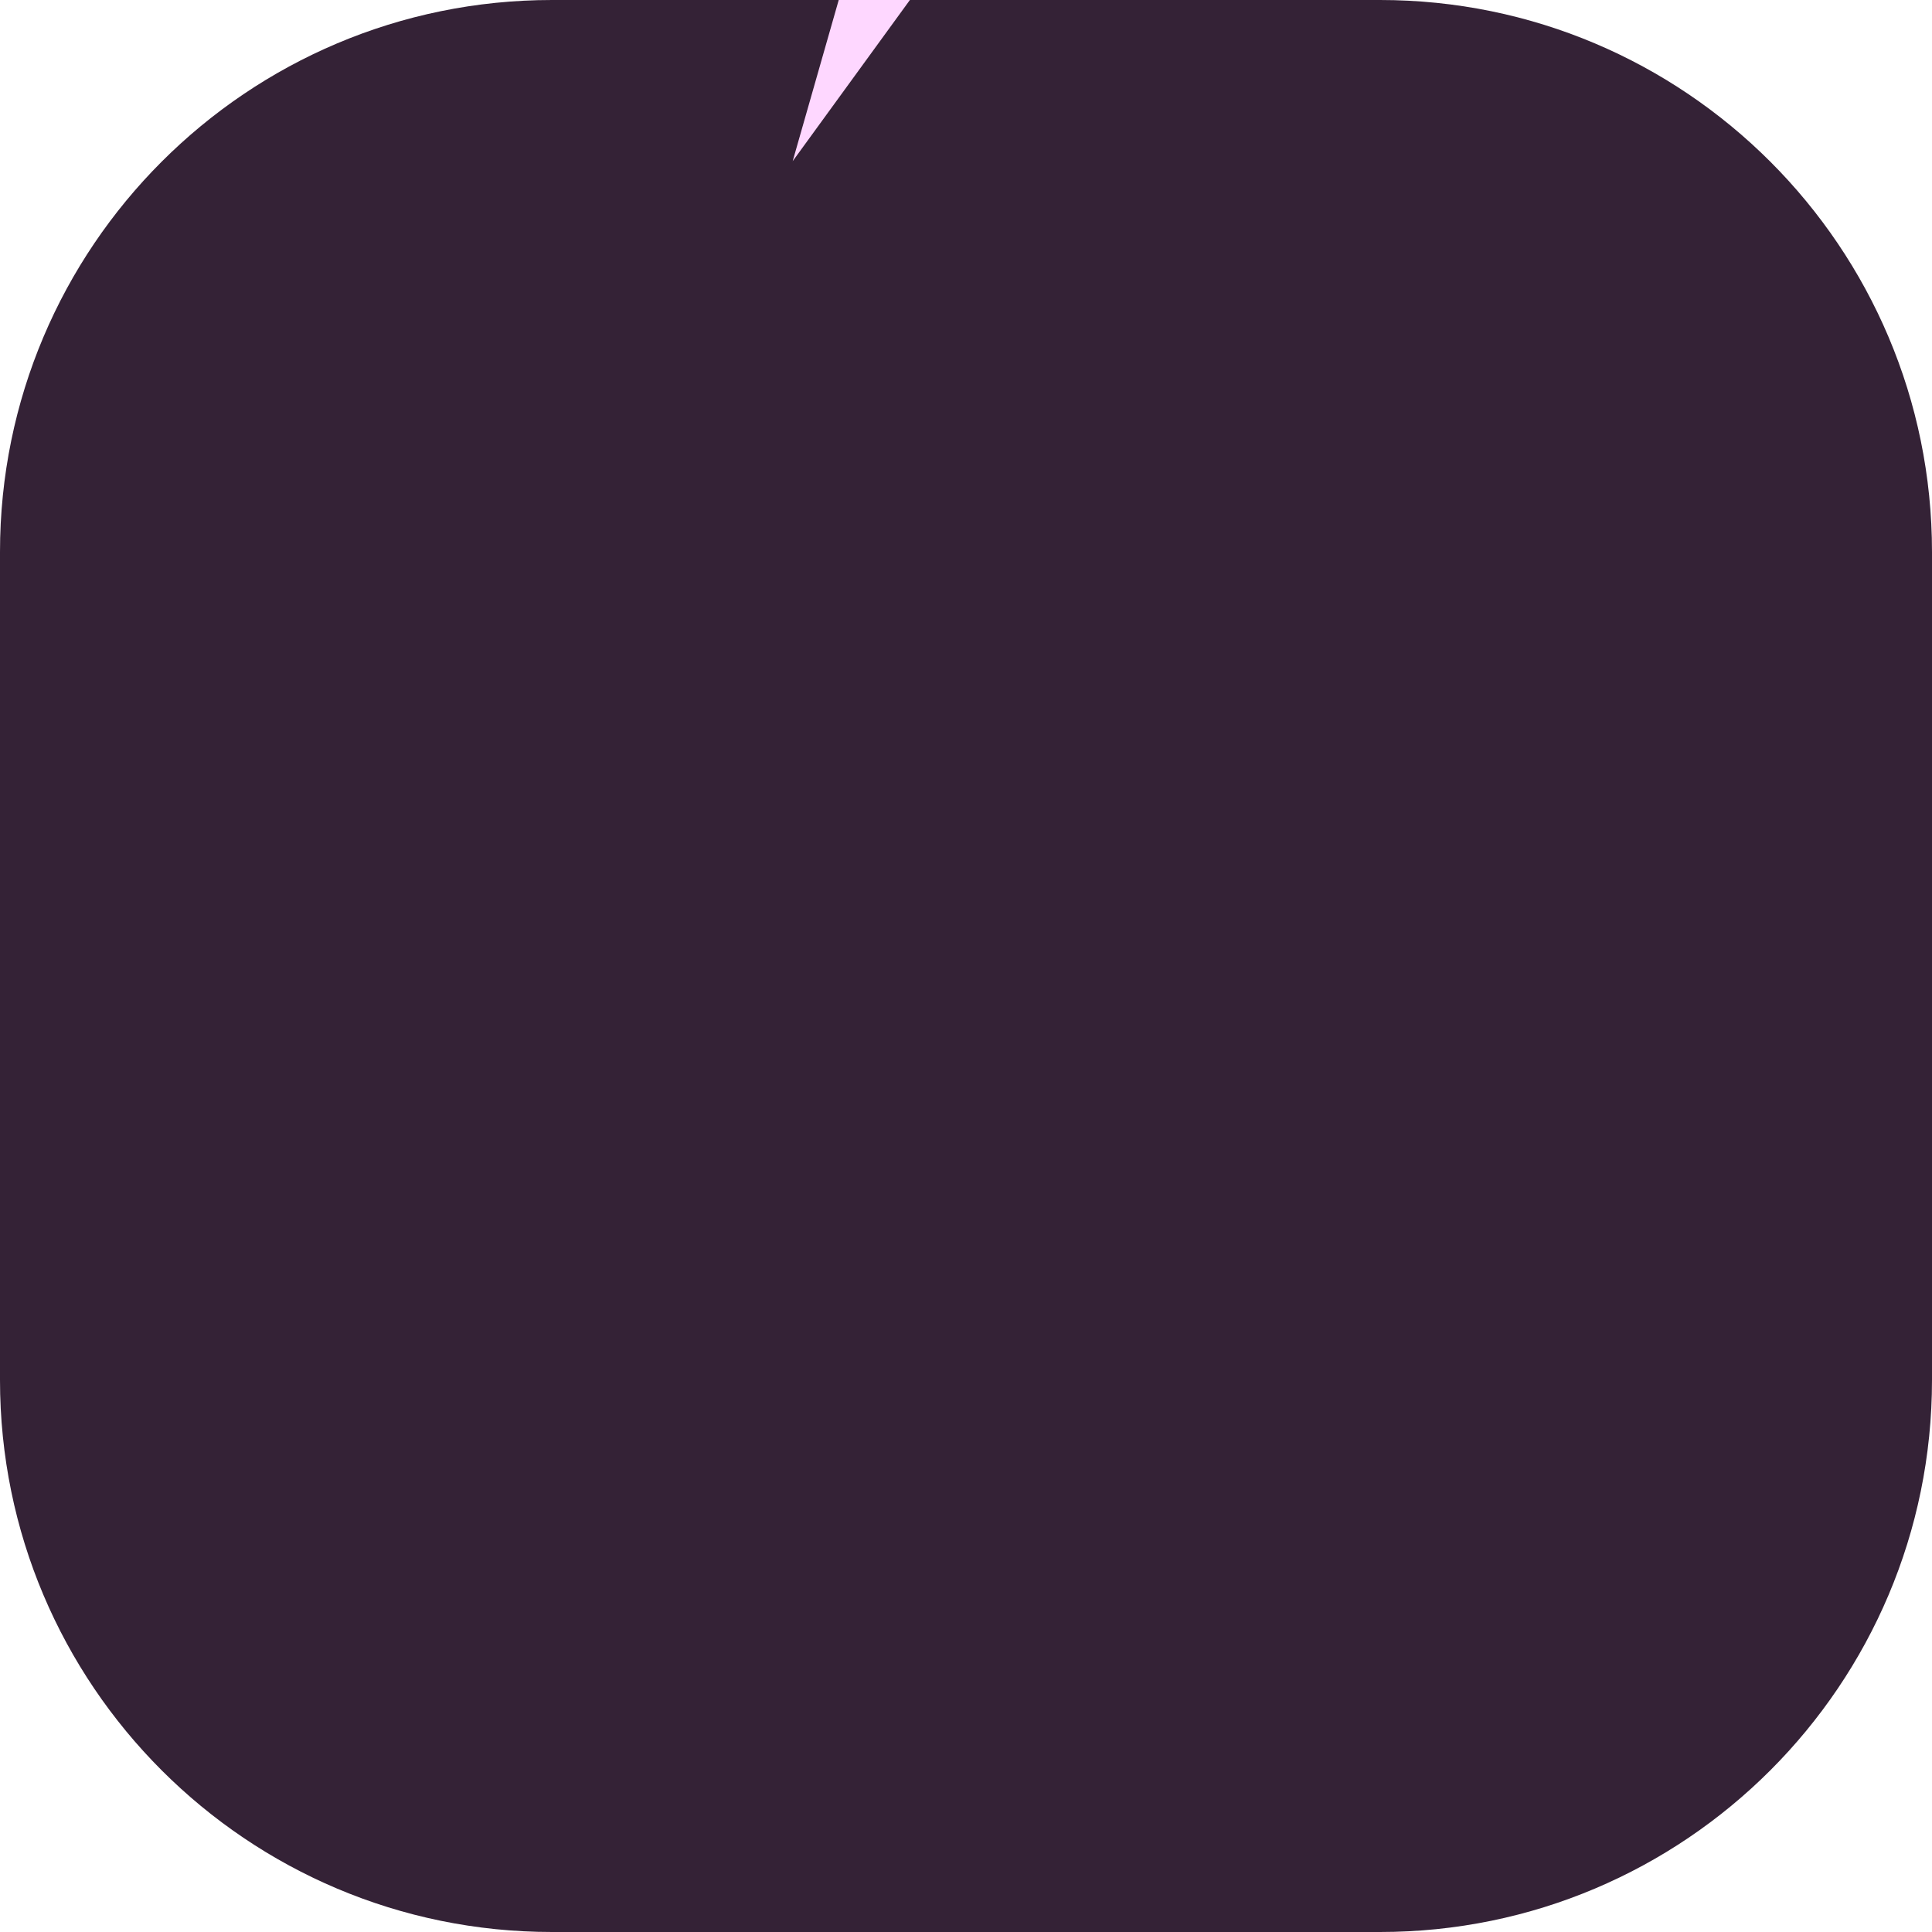
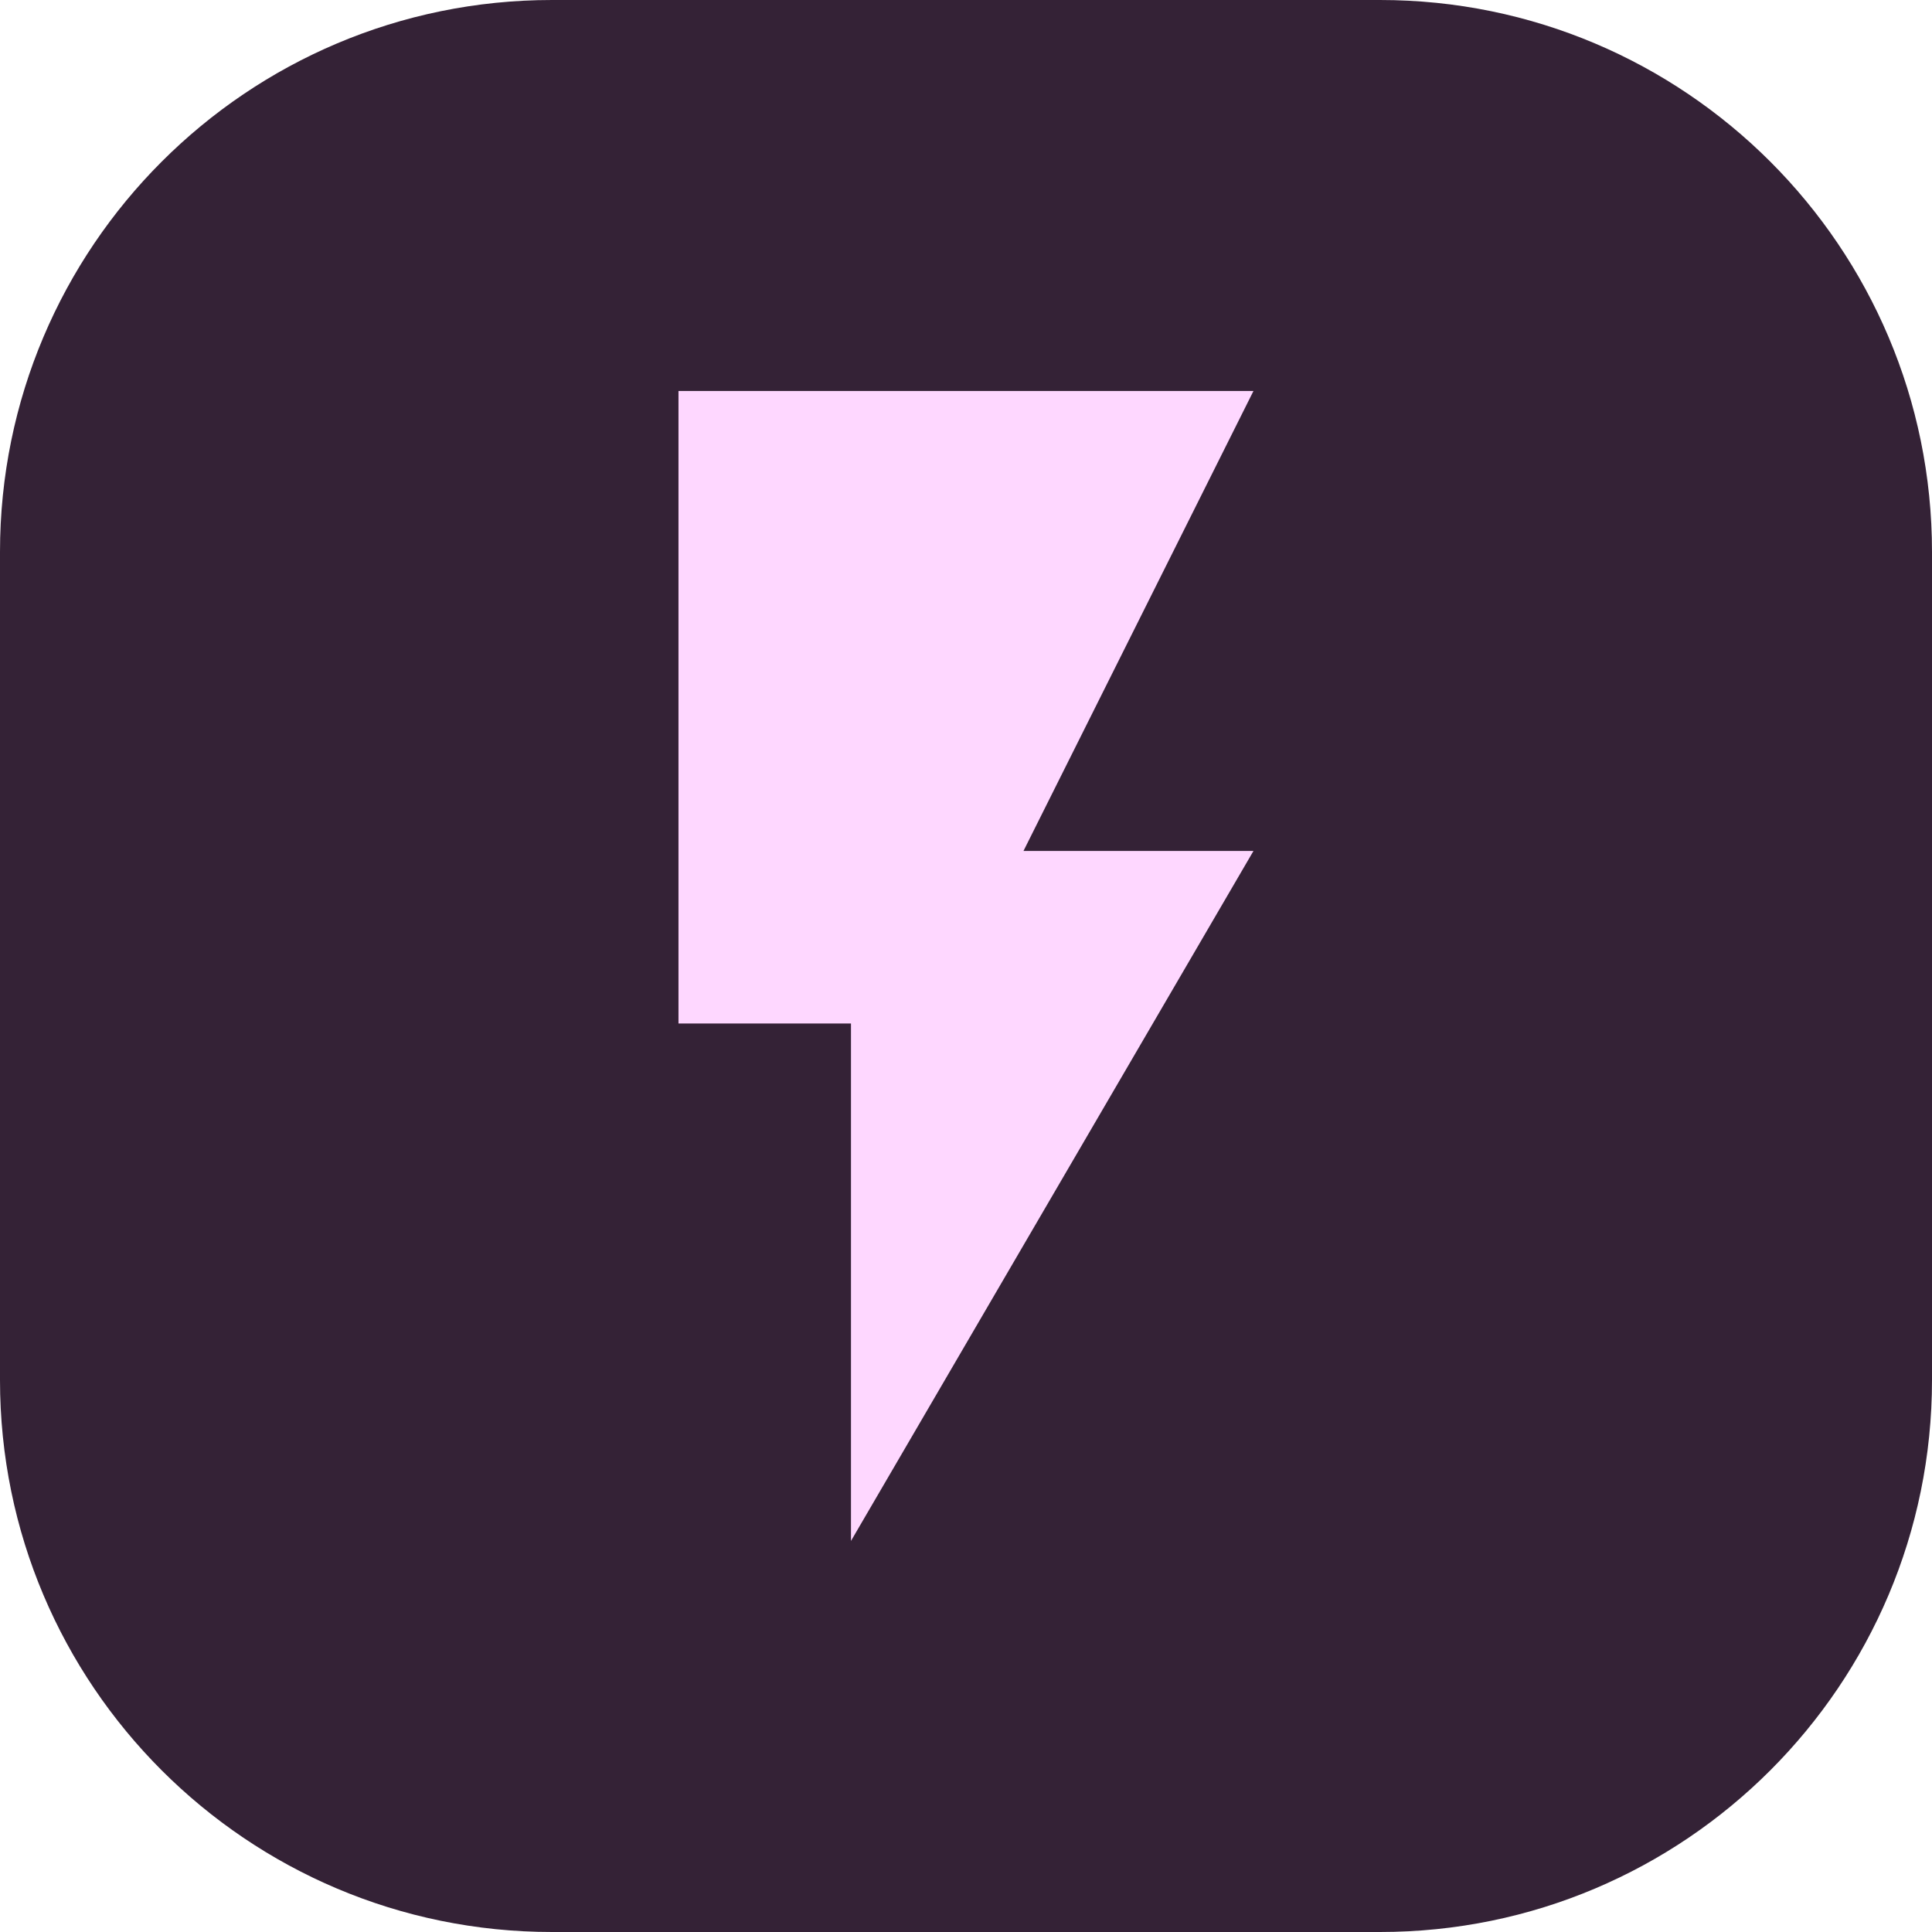
<svg xmlns="http://www.w3.org/2000/svg" width="28" height="28" viewBox="0 0 28 28">
  <rect width="28" height="28" rx="8" fill="#342236" />
-   <path fill="#fed7ff" transform="translate(4, 4) scale(0.0208)" d="m360-80 80-280H240l280-520v360h160L360-80Z" />
+   <path fill="#fed7ff" transform="translate(4, 4) scale(0.8333)" d="M7 2v11h3v9l7-12h-4l4-8z" />
</svg>
